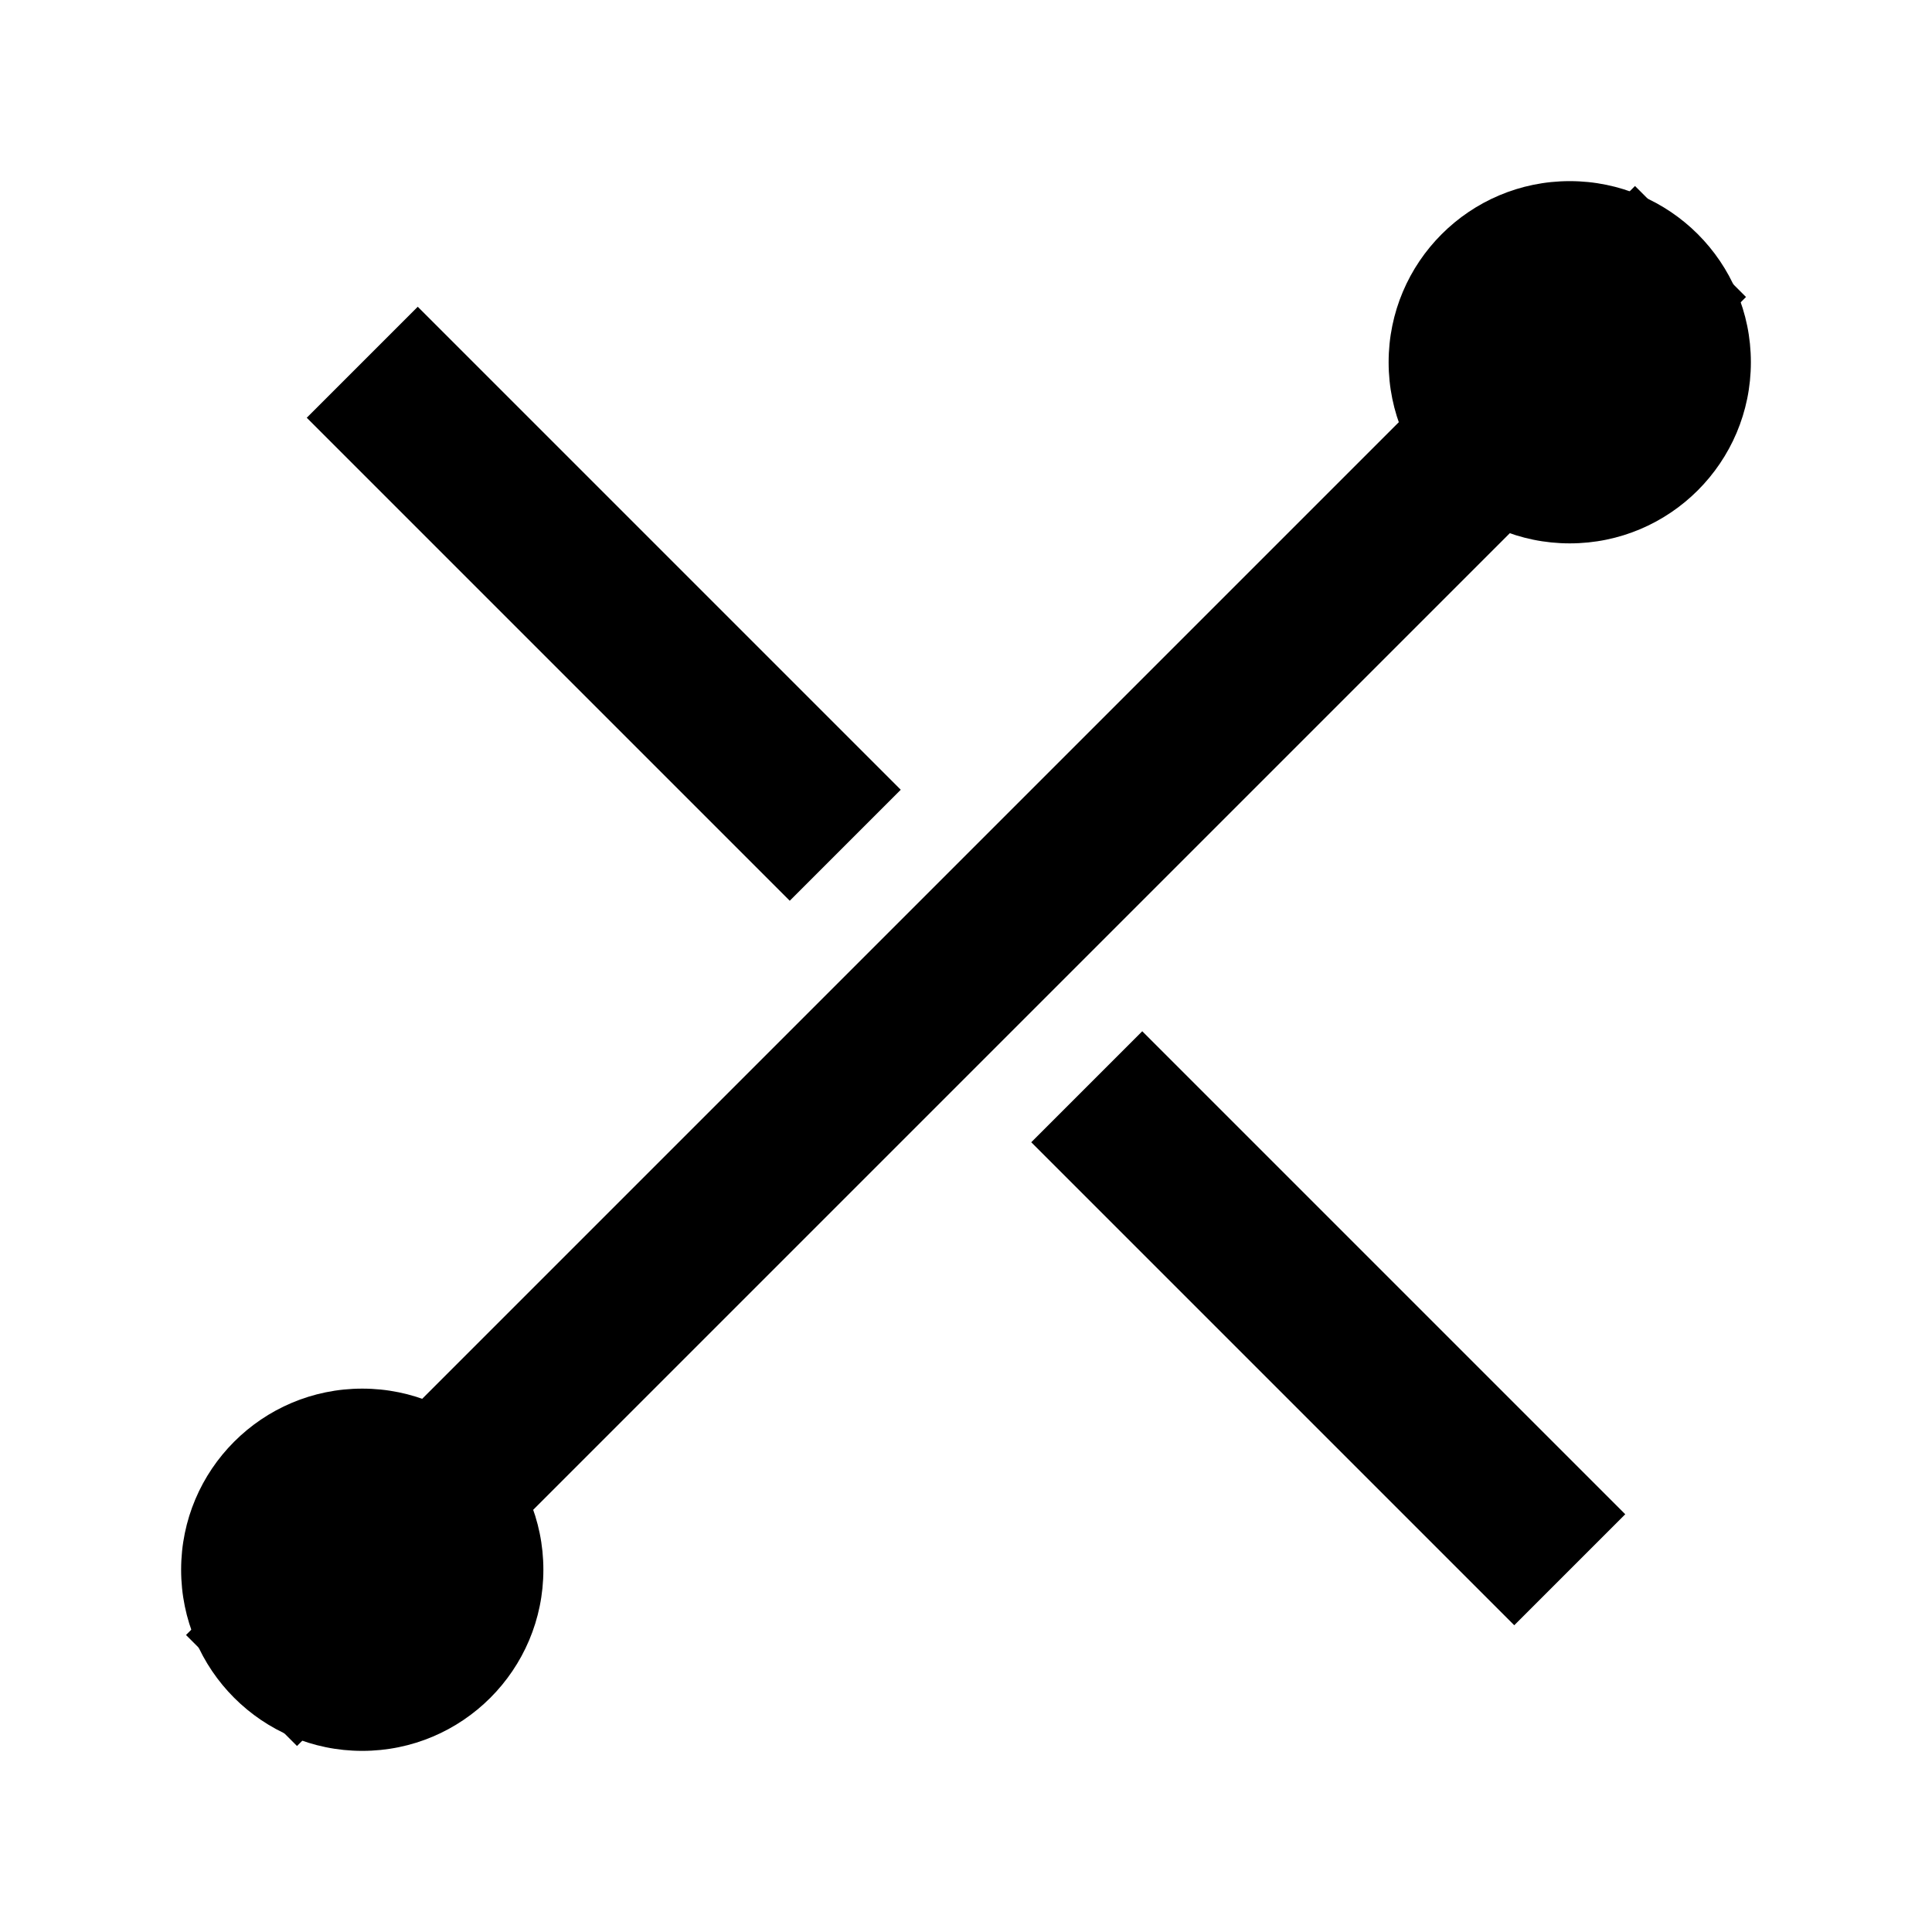
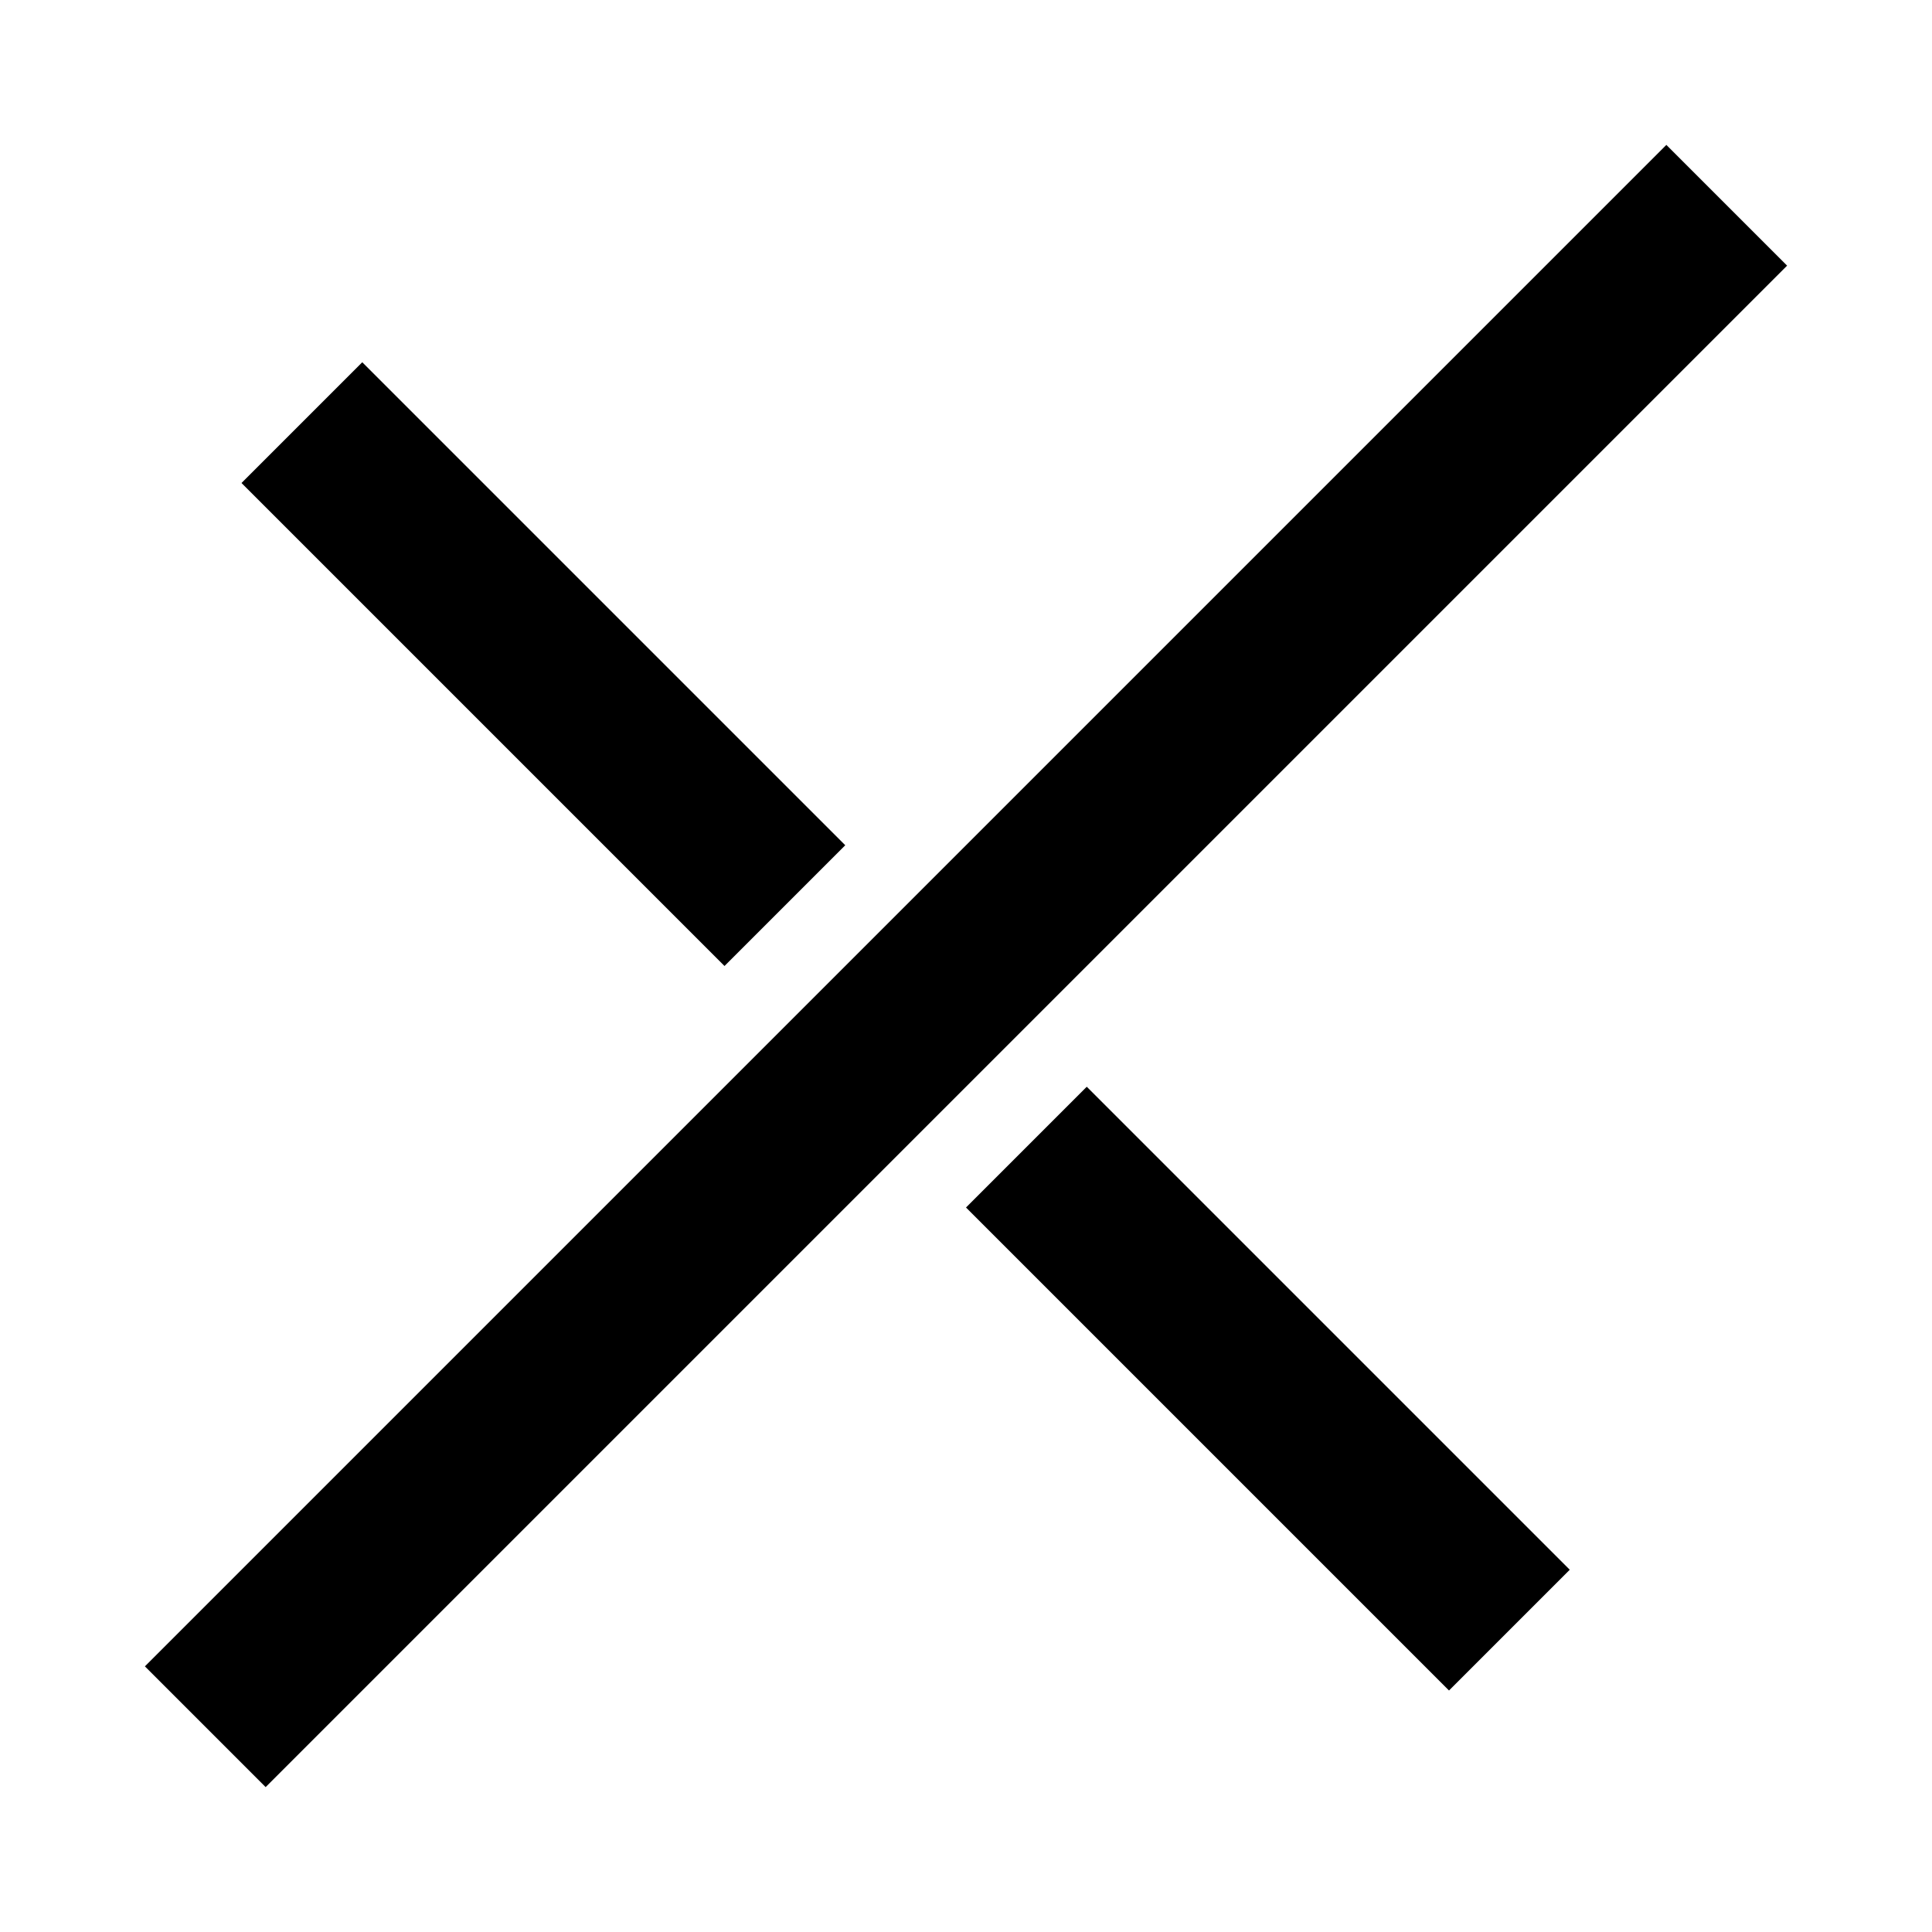
<svg xmlns="http://www.w3.org/2000/svg" width="16" height="16" viewBox="0 0 16 16">
-   <path fill="none" stroke="currentColor" stroke-width="1.3" d="M2 14L14 2M3 3l4 4M9 9l4 4" />
-   <circle cx="3" cy="13" r="1.5" fill="currentColor" />
-   <circle cx="13" cy="3" r="1.5" fill="currentColor" />
+   <path fill="currentColor" d="M 2.2 14.8 L 1.2 13.8 L 13.8 1.2 L 14.8 2.2 Z" />
+   <path fill="currentColor" d="M 3 3 L 7 7 L 6 8 L 2 4 Z" />
+   <path fill="currentColor" d="M 9 9 L 13 13 L 12 14 L 8 10 Z" />
</svg>
